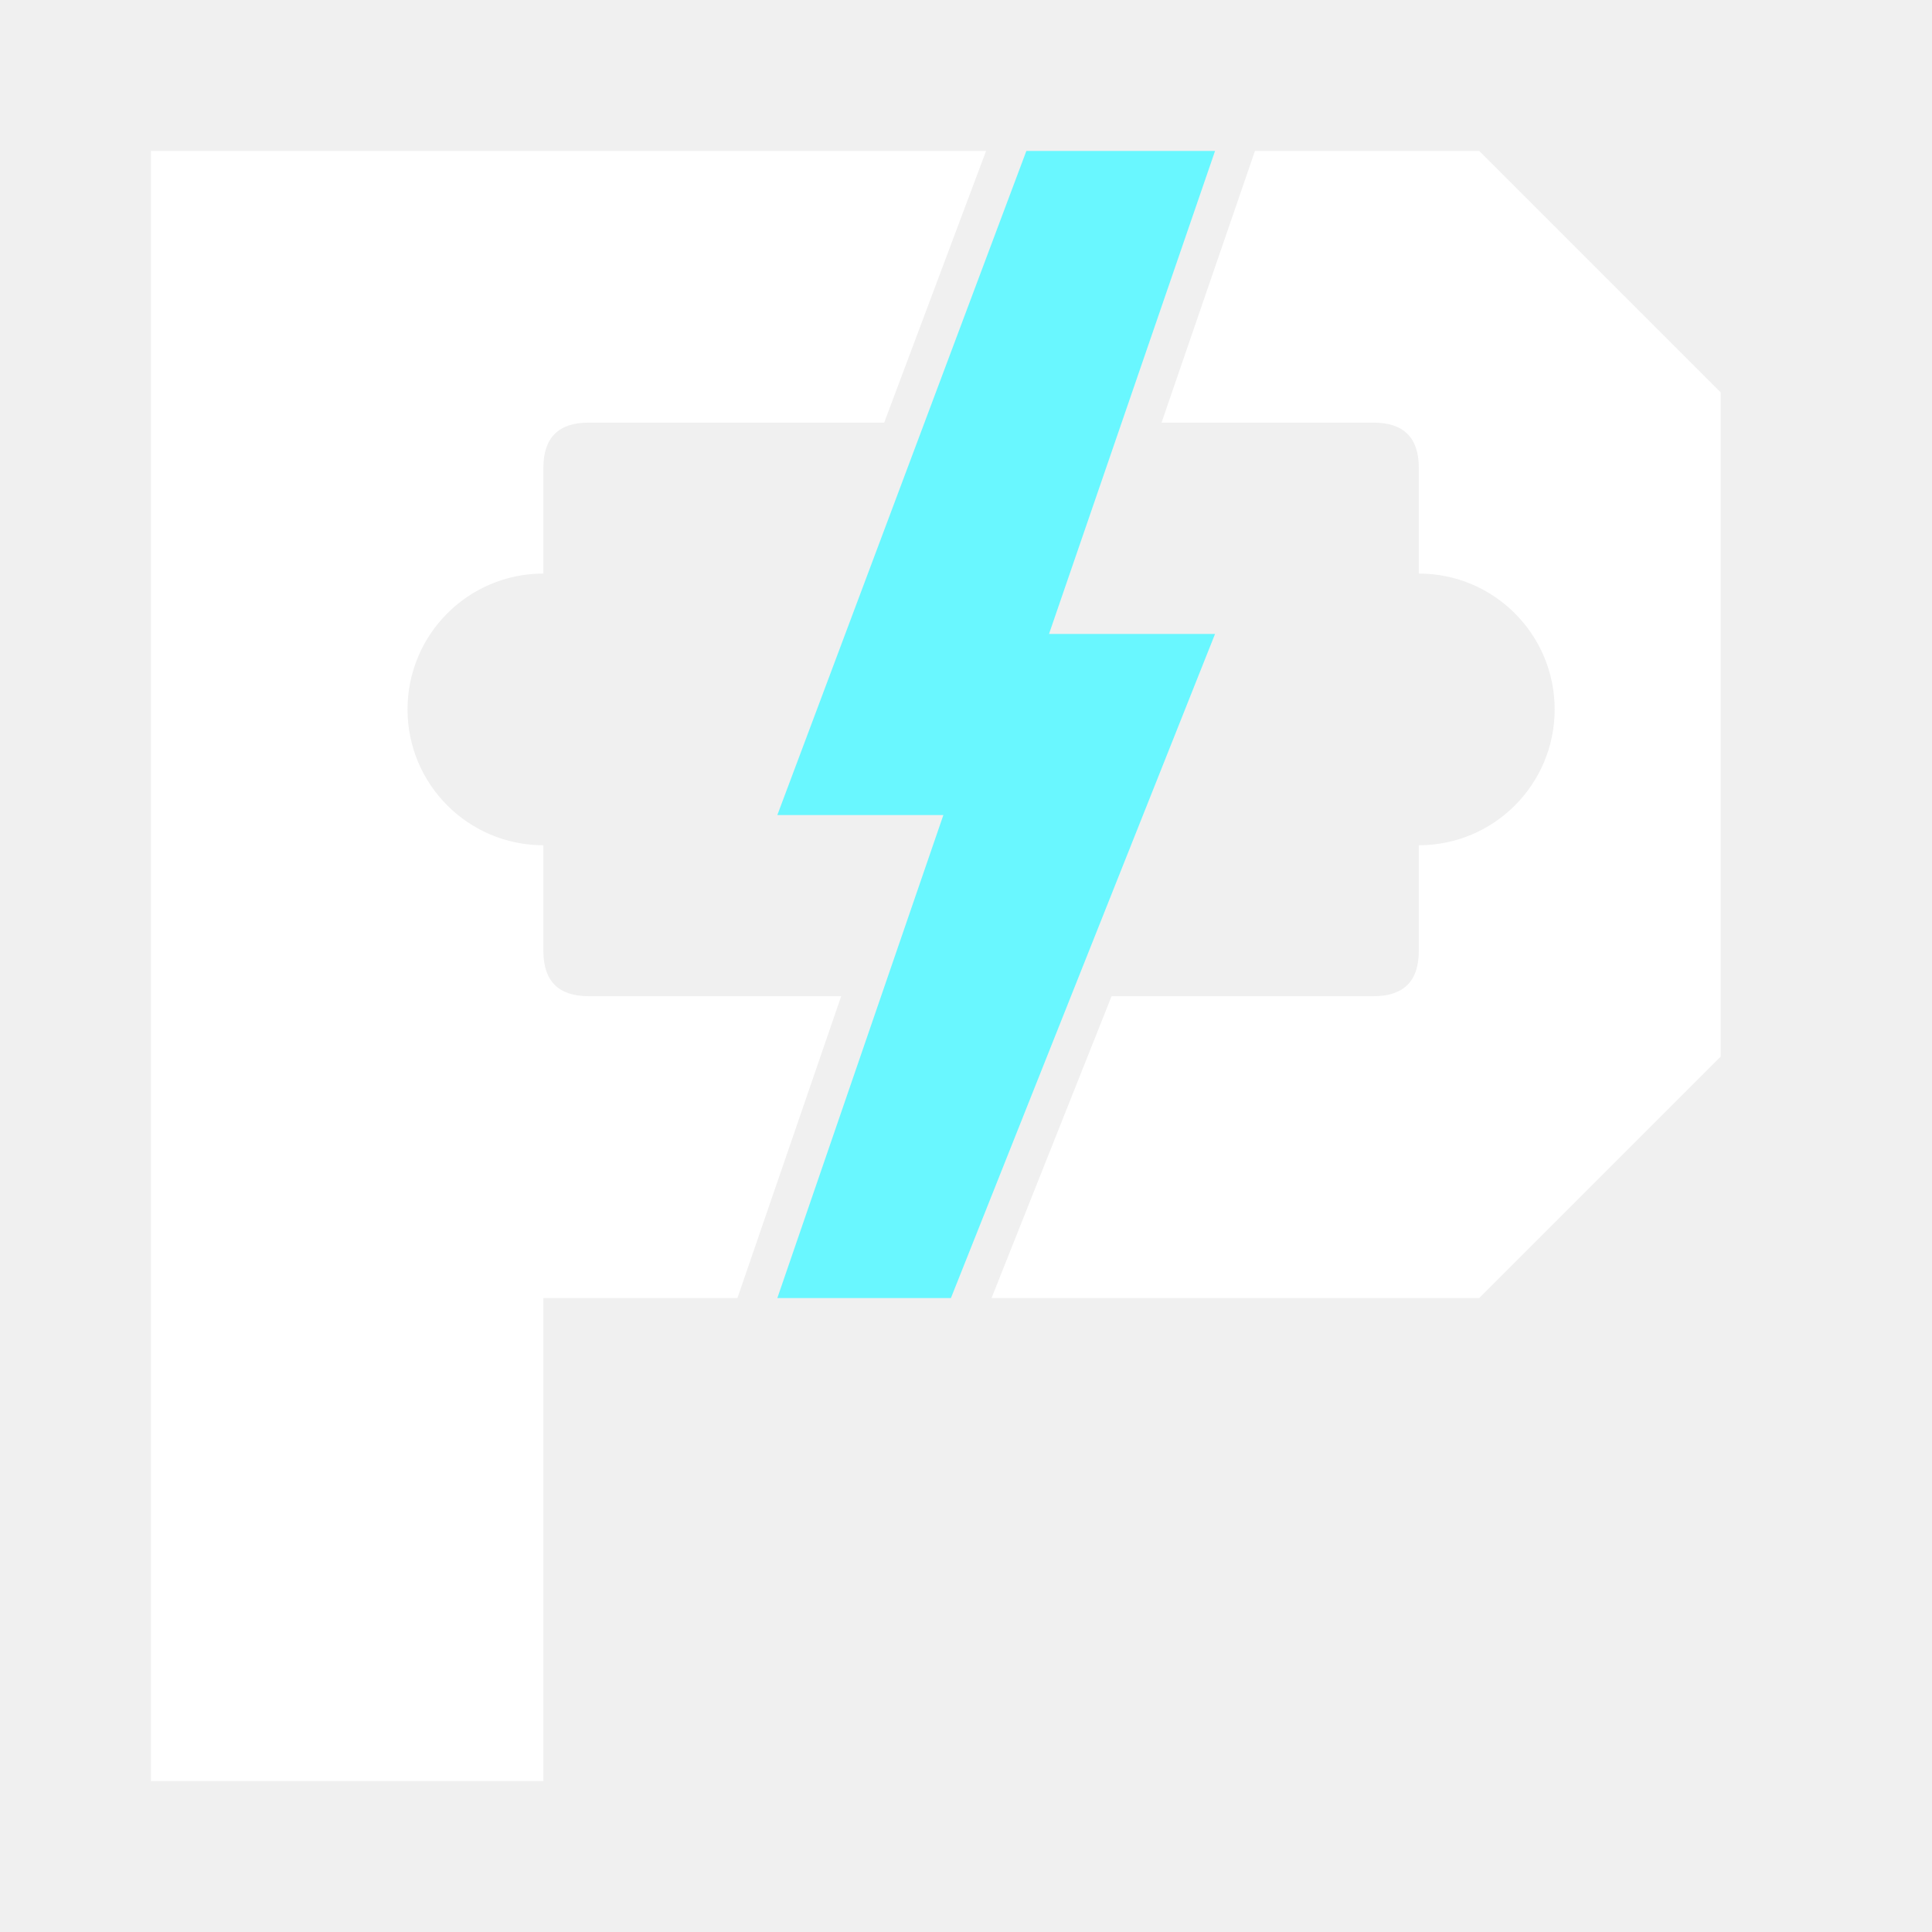
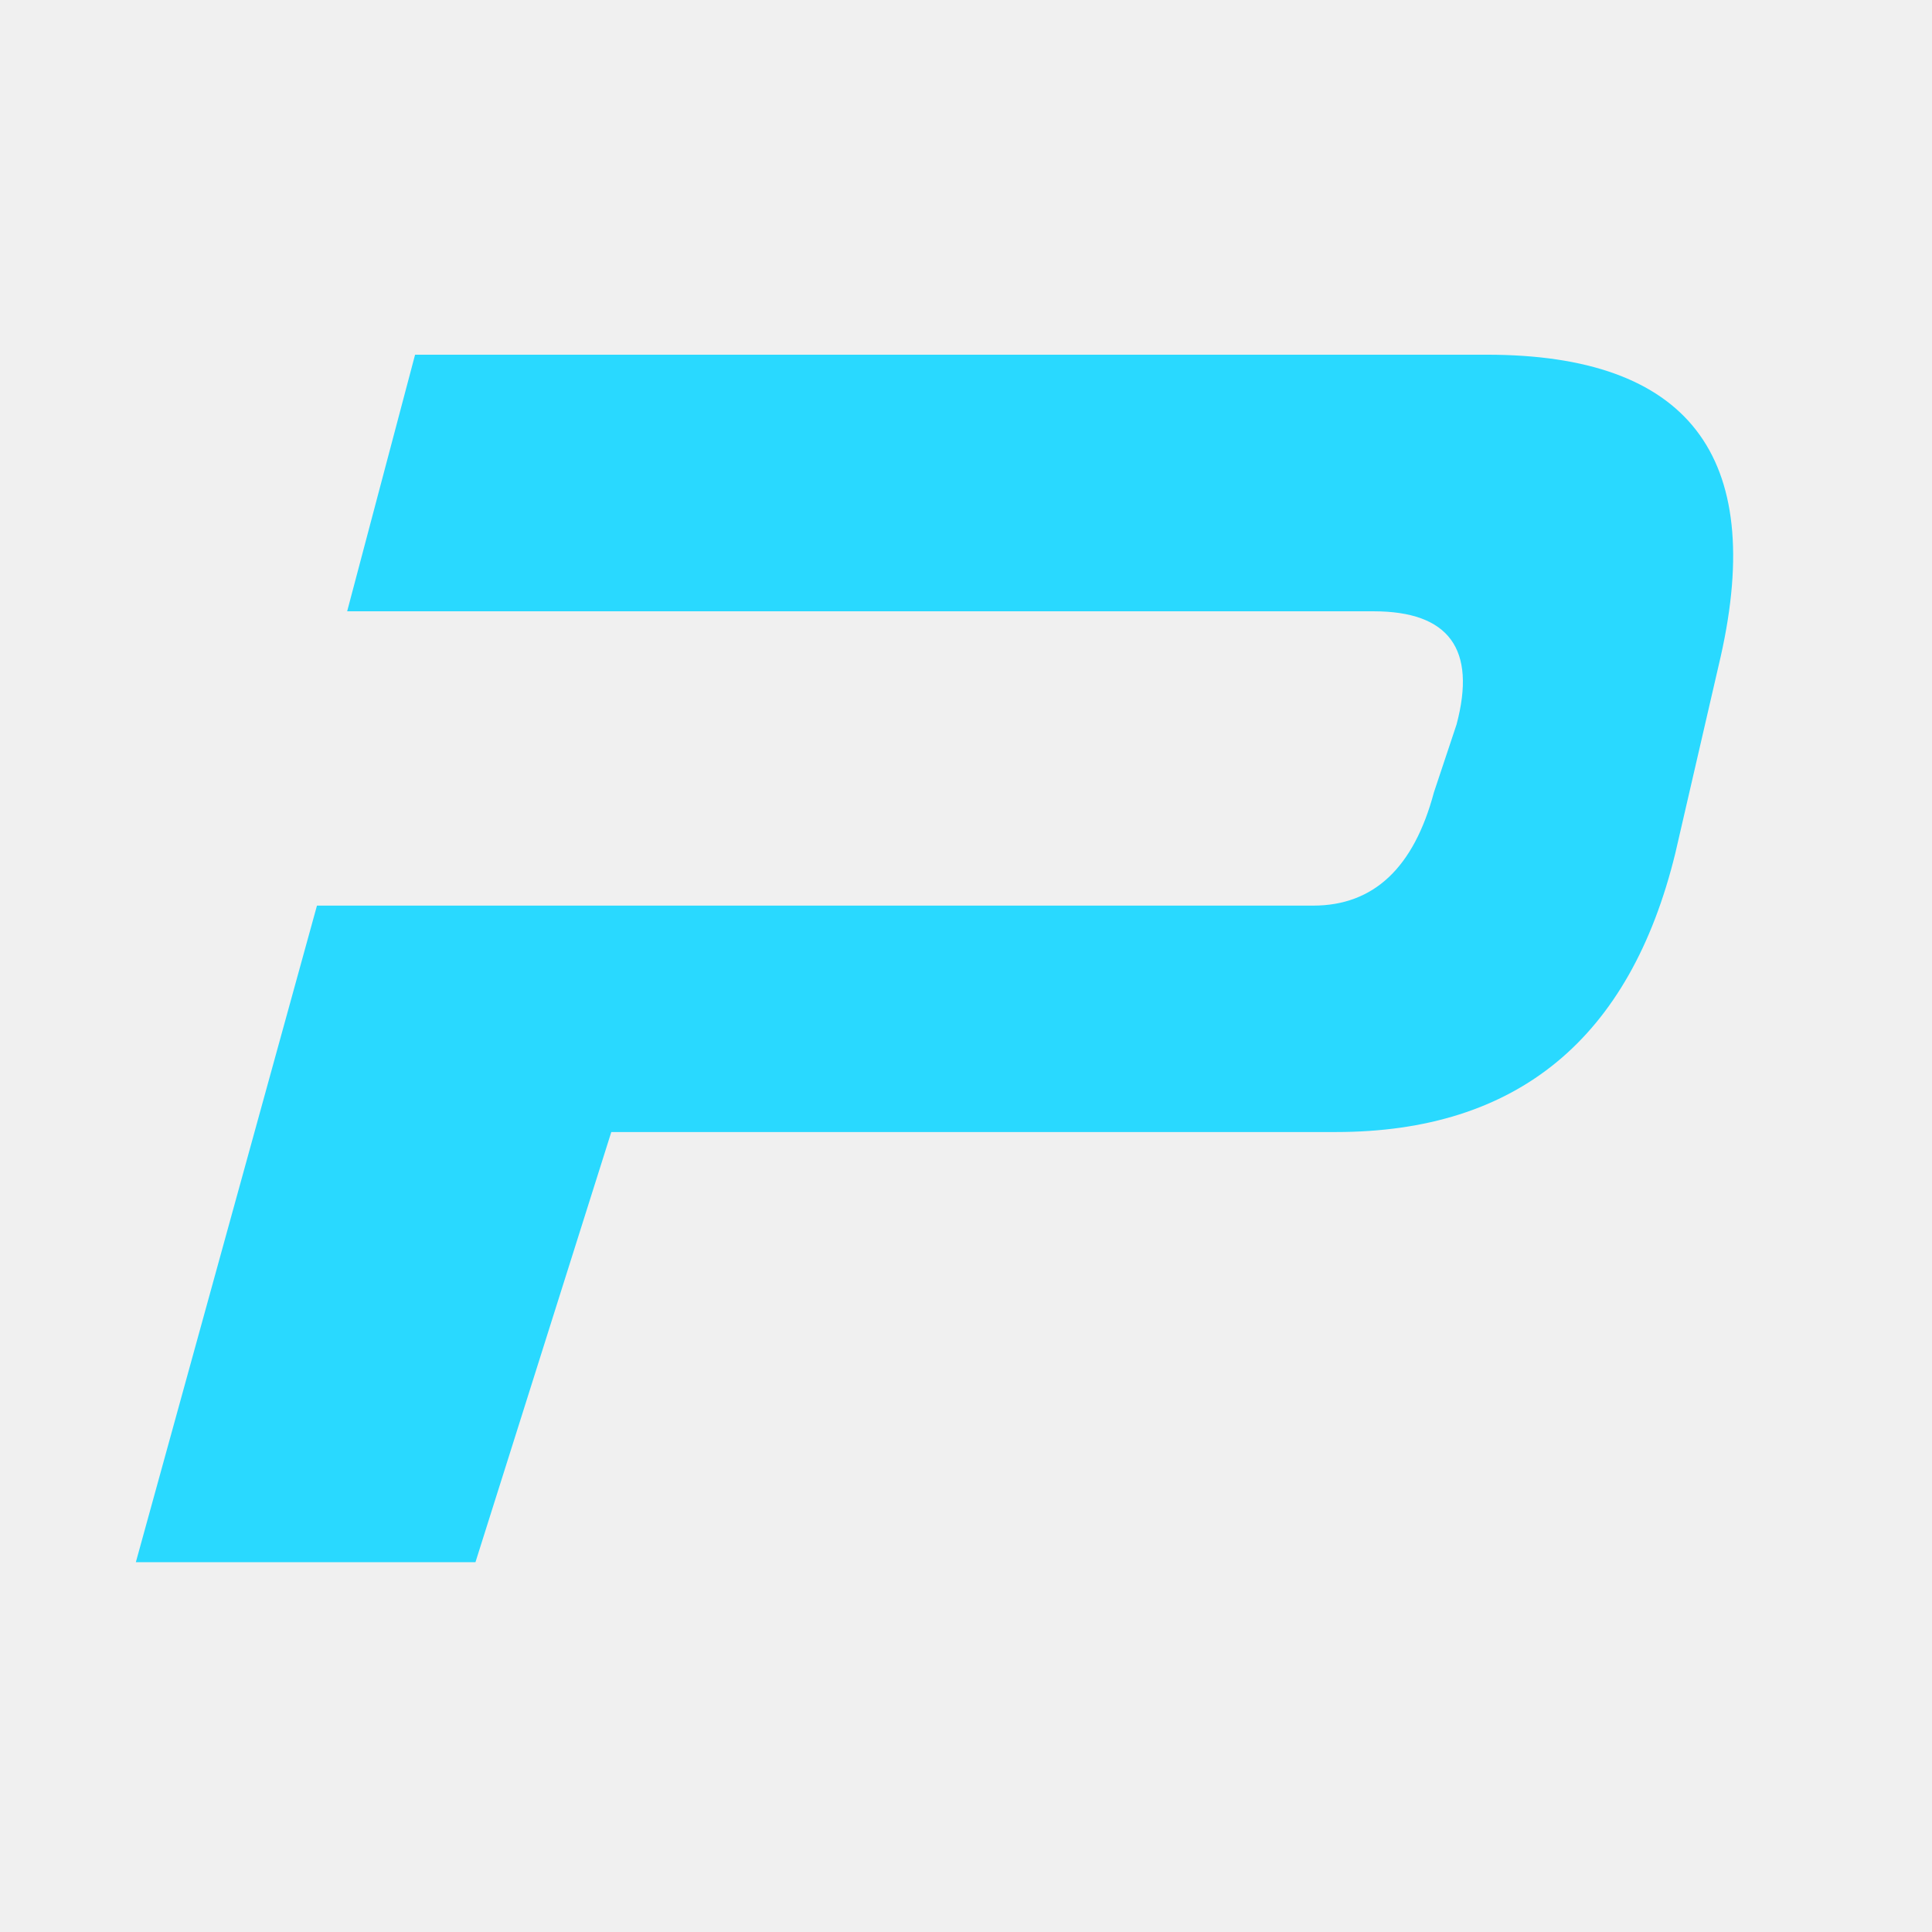
- <svg xmlns="http://www.w3.org/2000/svg" viewBox="0 0 256 256" role="img" aria-labelledby="title desc">
-   <defs>
-     <mask id="cut" maskUnits="userSpaceOnUse" x="0" y="0" width="256" height="256">
-       <rect width="256" height="256" fill="white" />
-       <path d="M78 56H182Q188 56 188 62V76A18 18 0 0 1 188 112V126Q188 132 182 132H78Q72 132 72 126V112A18 18 0 0 1 72 76V62Q72 56 78 56Z" fill="black" />
-       <path d="M136 20H161L139 84H161L126 172H103L125 108H103Z" fill="black" stroke="black" stroke-width="10" stroke-linejoin="miter" />
-     </mask>
-   </defs>
-   <path d="M20 20H196L228 52V140L196 172H72V236H20Z" fill="#fff" mask="url(#cut)" />
-   <path d="M136 20H161L139 84H161L126 172H103L125 108H103Z" fill="#69f7ff" />
+ <svg xmlns="http://www.w3.org/2000/svg" width="256" height="256" viewBox="0 0 256 256" role="img" aria-label="PULBASE">
+   <g transform="translate(0 29)">
+     <path d="M55 18H197Q237 18 228 58L222 84Q213 121 177 121H81L63 178H18L42 91H174Q186 91 190 76L193 67Q197 52 182 52H46Z" fill="#29d9ff" />
+   </g>
</svg>
